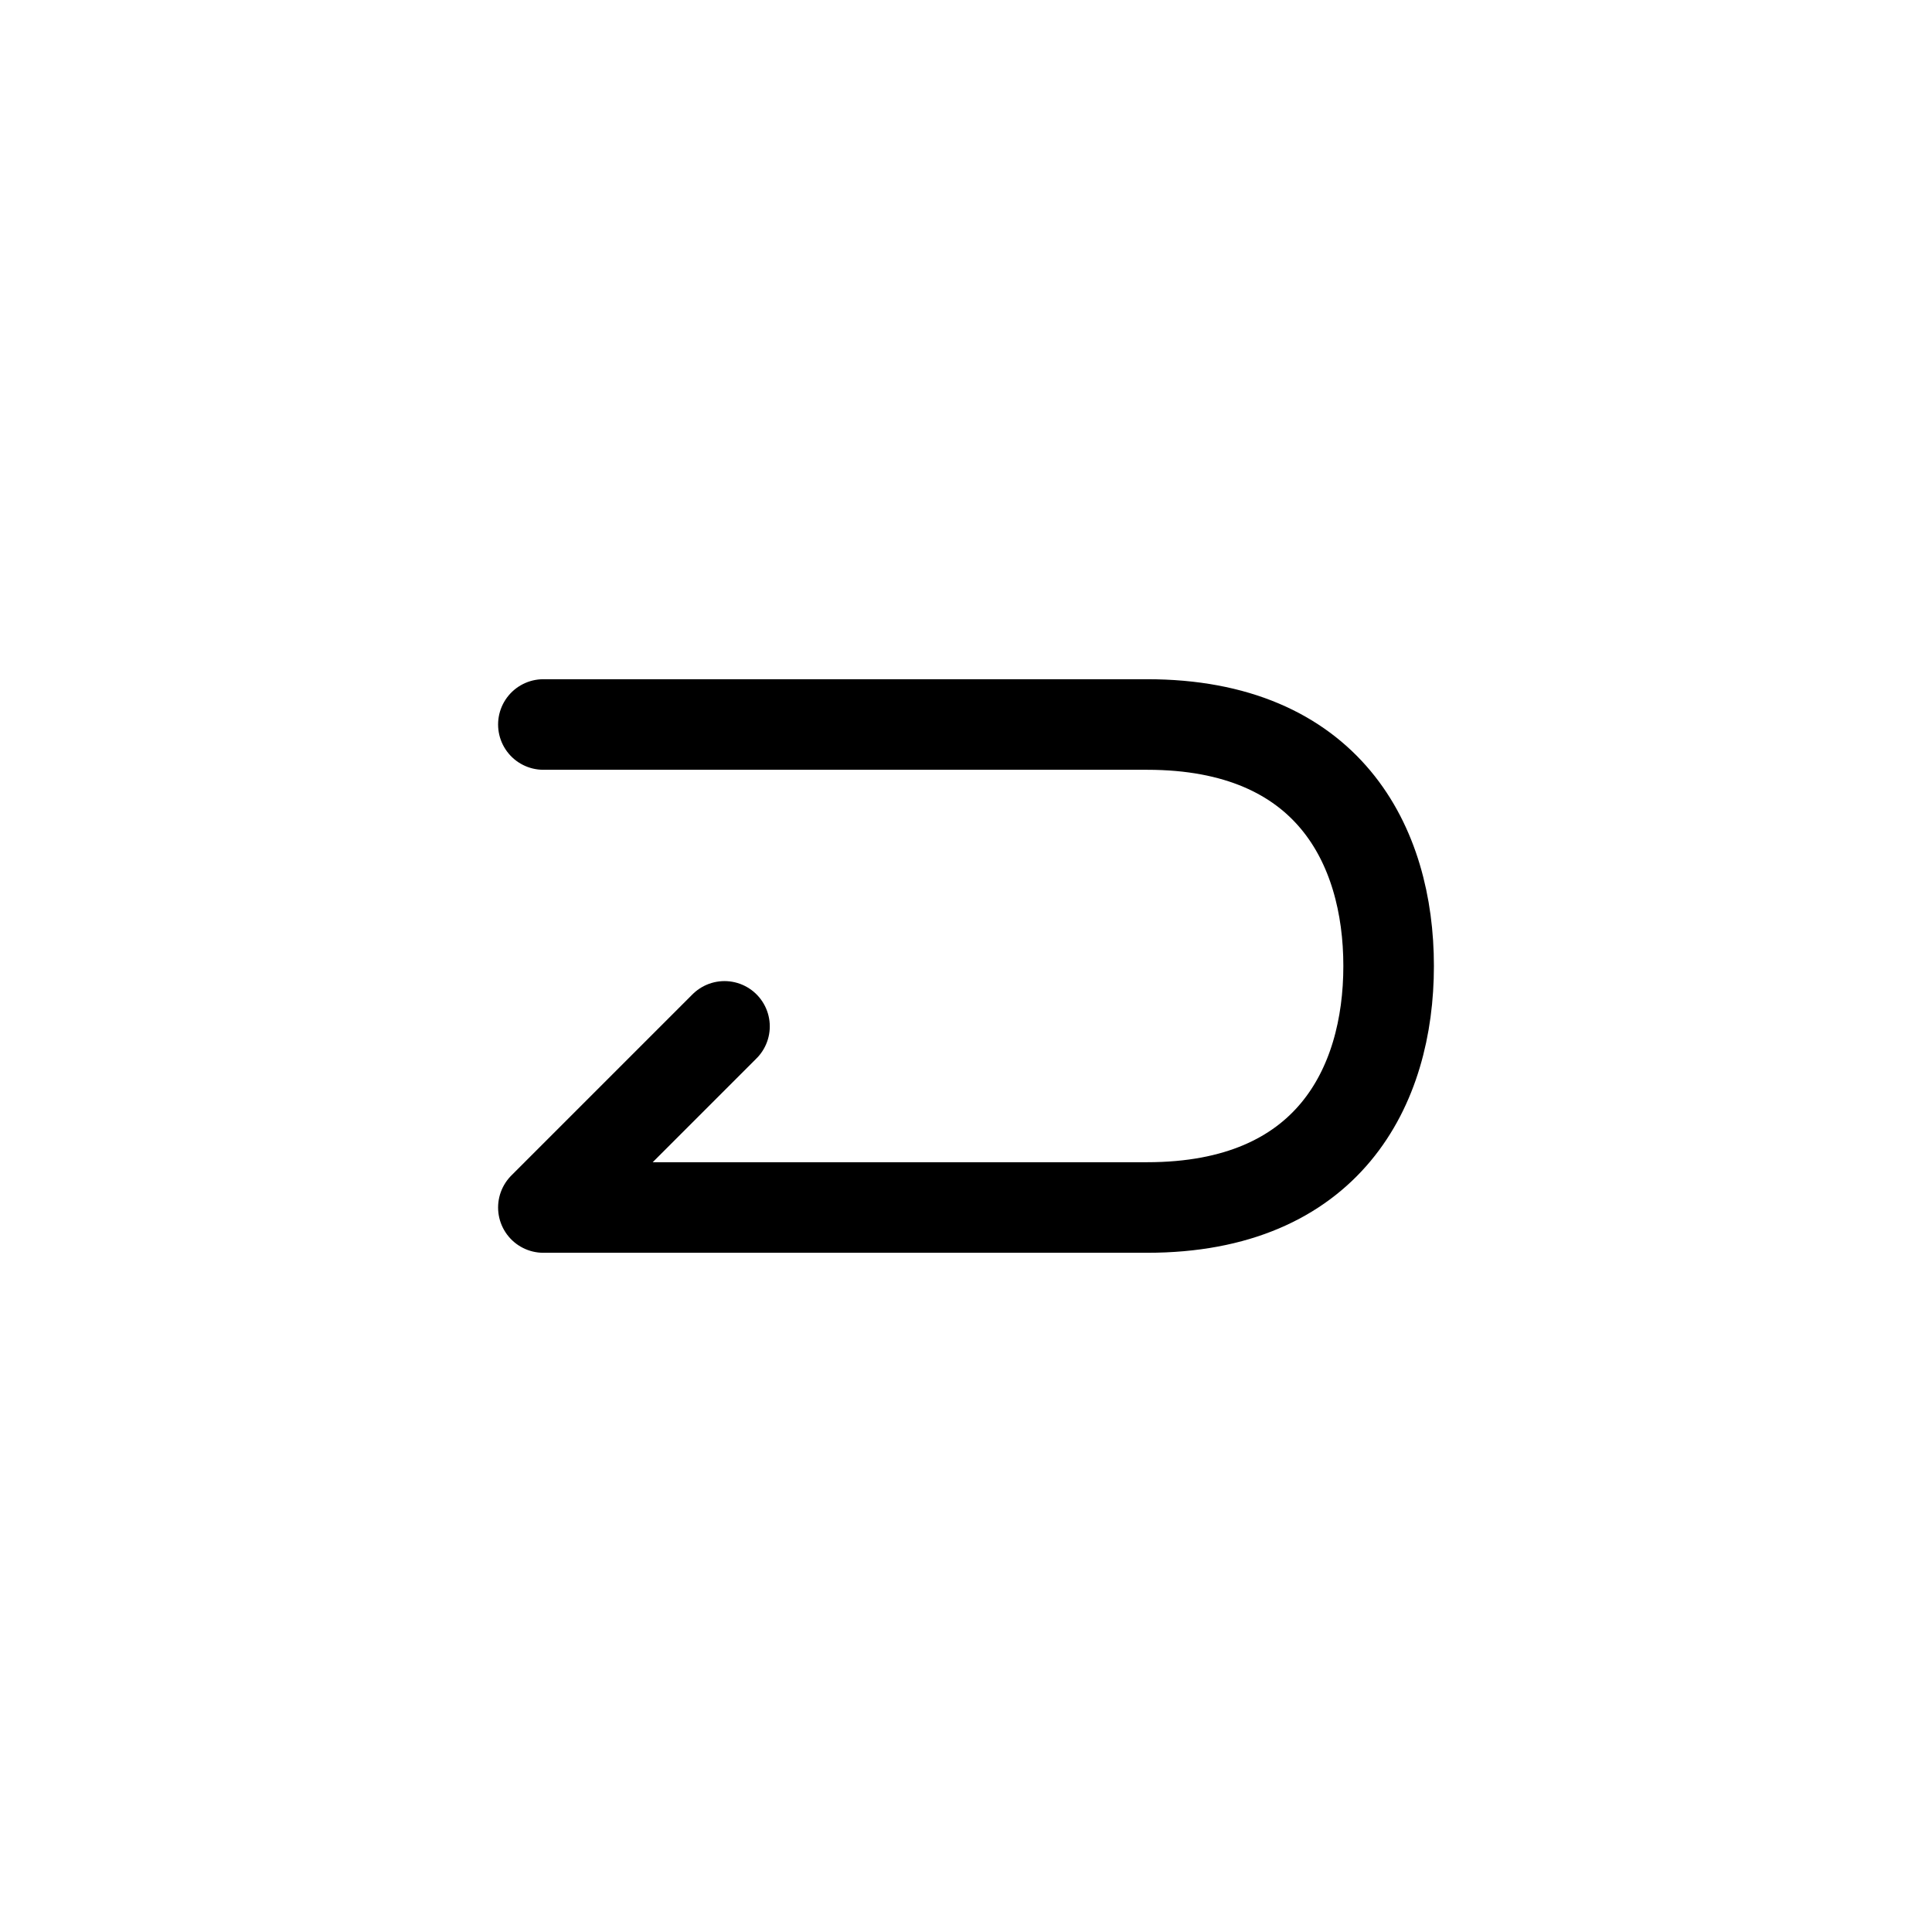
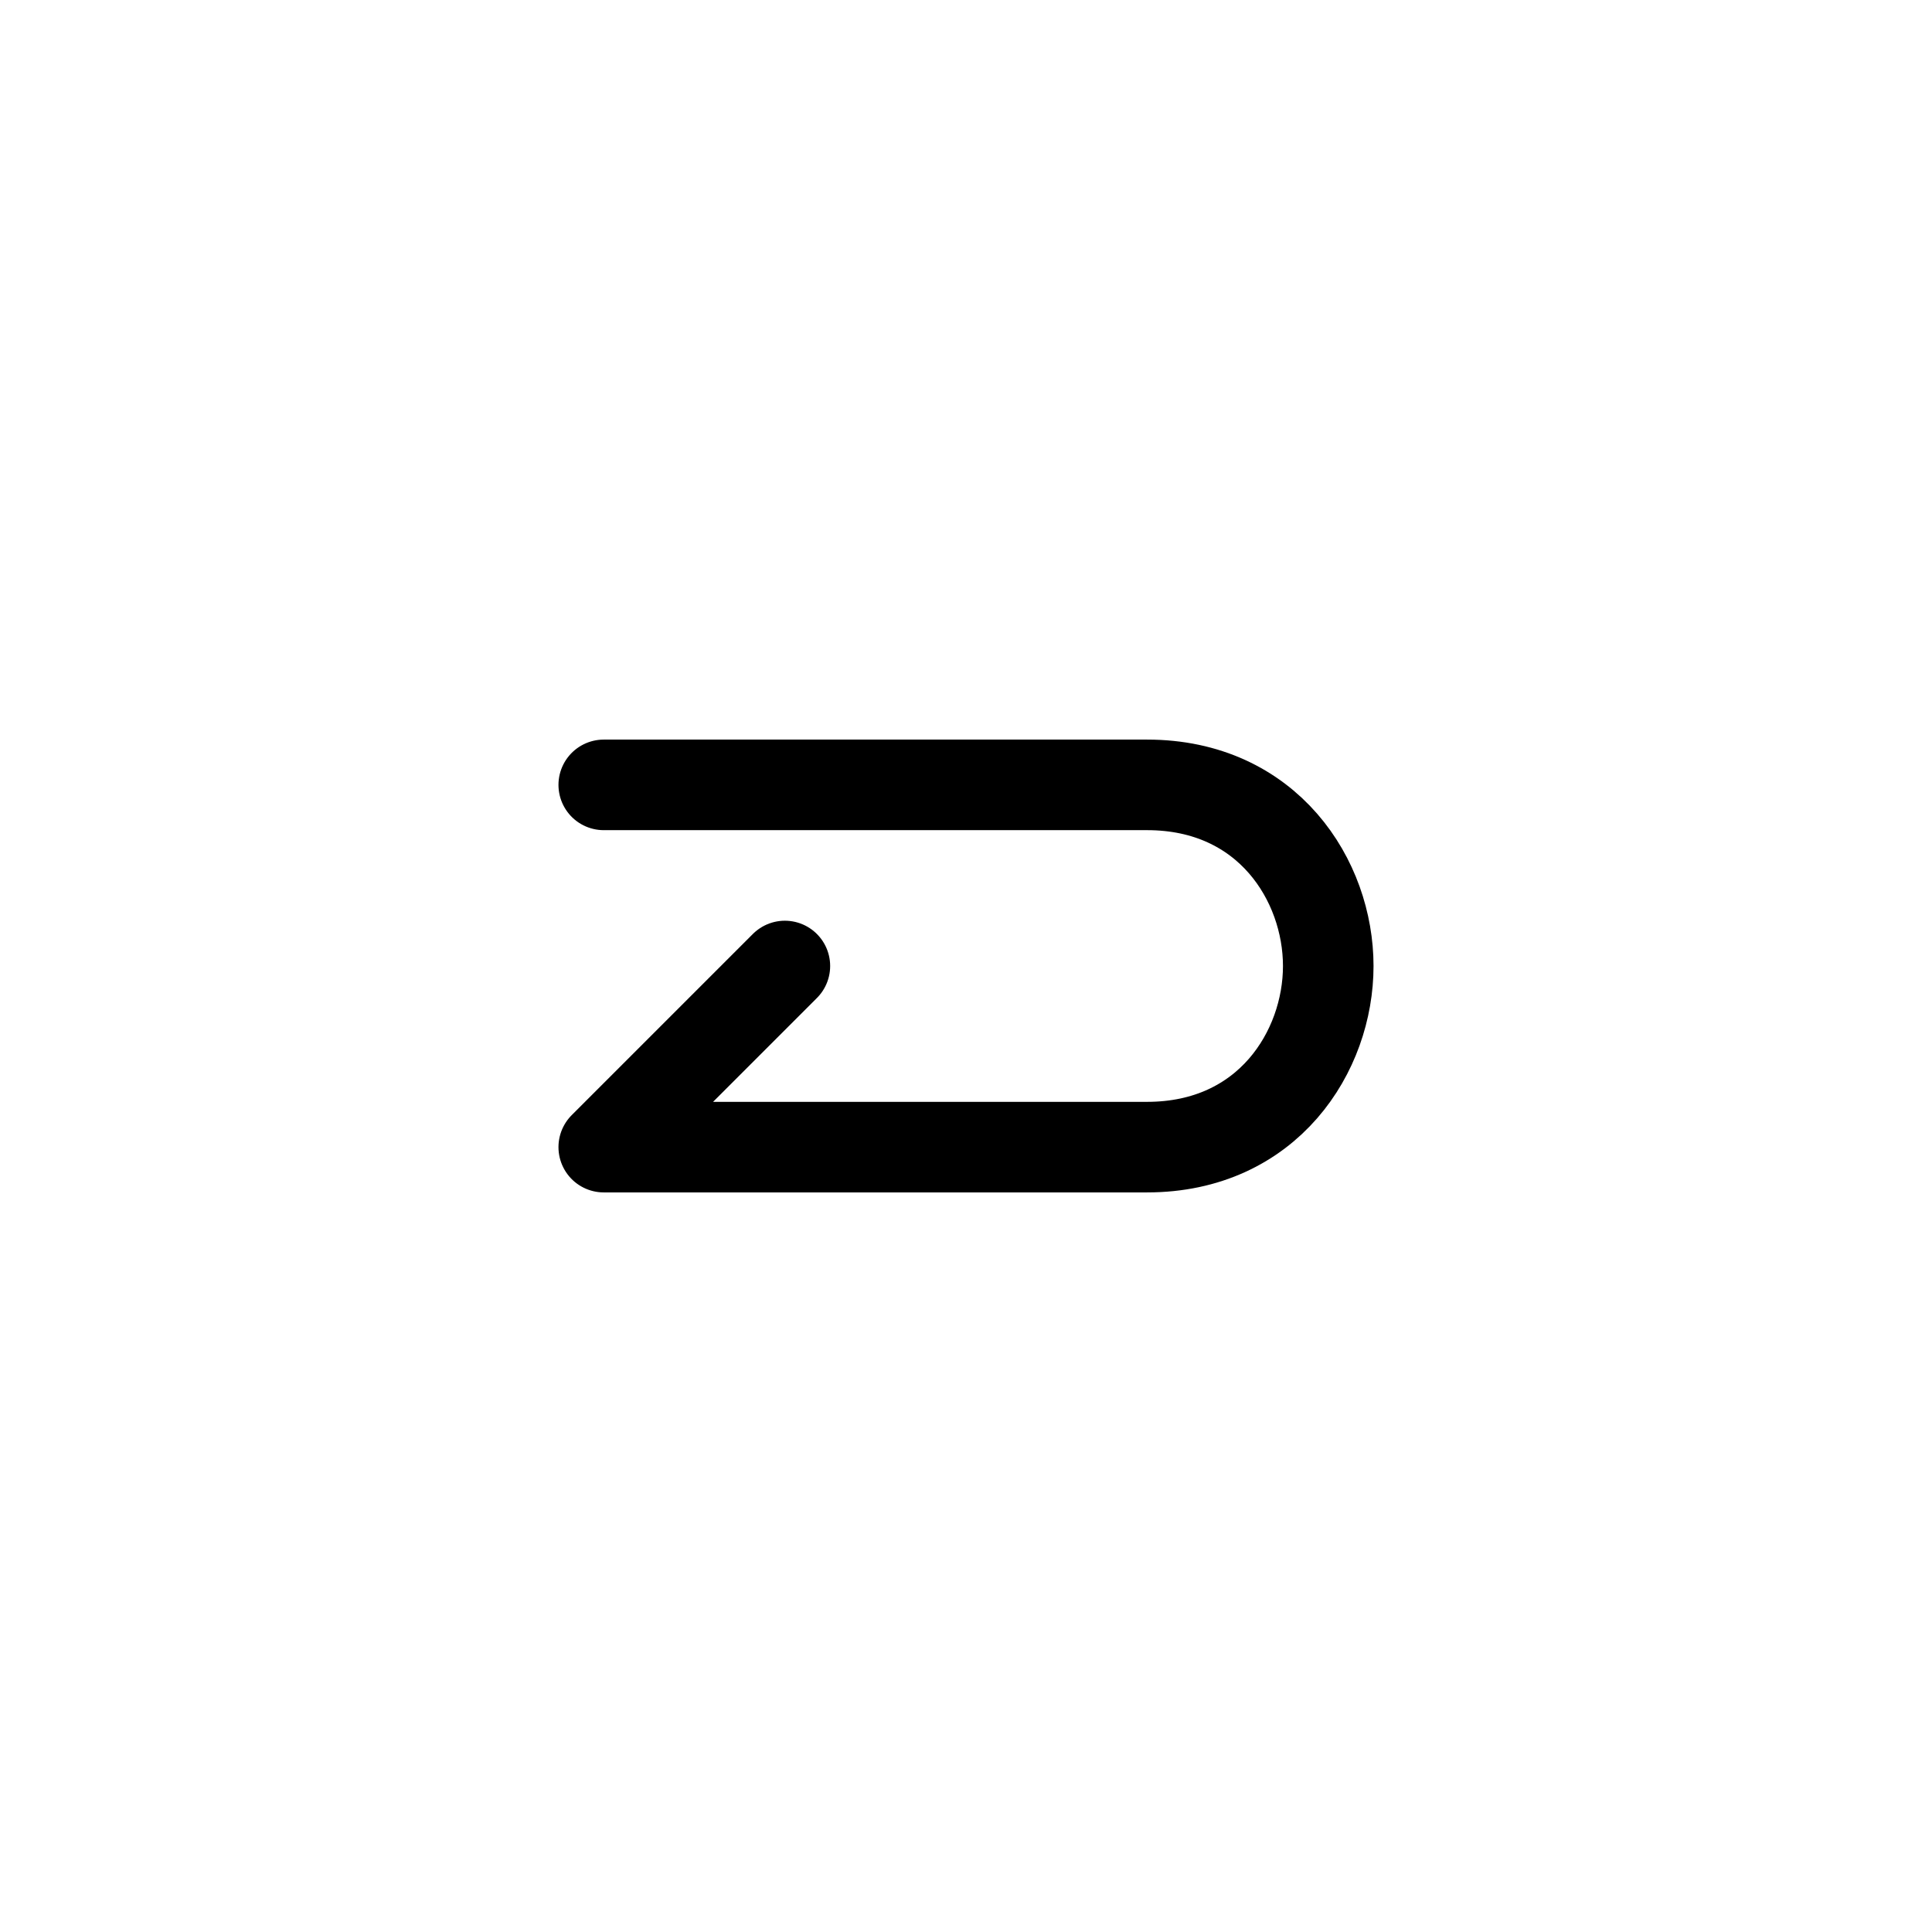
<svg xmlns="http://www.w3.org/2000/svg" xmlns:xlink="http://www.w3.org/1999/xlink" version="1.1" id="svg1" width="32" height="32" viewBox="0 0 32 32">
  <defs id="defs">
    <filter id="filter1" style="color-interpolation-filters:sRGB" x="0" y="0" width="1" height="1">
      <feGaussianBlur id="feGaussianBlur1" result="blur" stdDeviation="1 1" />
    </filter>
  </defs>
  <g id="layer_b" style="display:none">
    <use id="use2" xlink:href="#layer2" style="display:inline;filter:url(#filter1)" />
    <use id="use1" xlink:href="#layer1" style="display:inline;filter:url(#filter1)" />
  </g>
  <g id="layer2" style="display:none">
    <path id="rect2" d="M 4,4 H 28 V 28 H 4 Z" style="fill:none;stroke:none" />
-     <path id="path3" d="M 9,12 H 23 l -3,3" style="fill:none;stroke:#000000;stroke-width:1.5;stroke-linecap:round;stroke-linejoin:round" />
-     <path id="path2" d="M 23,20 H 9 l 3,-3" style="fill:none;stroke:#000000;stroke-width:1.5;stroke-linecap:round;stroke-linejoin:round" />
+     <path id="path3" d="m 10,13 h 12 l -3,3" style="fill:none;stroke:#000000;stroke-width:1.5;stroke-linecap:round;stroke-linejoin:round" />
+     <path id="path2" d="M 22,19 H 10 l 3,-3" style="fill:none;stroke:#000000;stroke-width:1.5;stroke-linecap:round;stroke-linejoin:round" />
  </g>
  <g id="layer1" style="display:inline">
    <path id="rect1" d="M 4,4 H 28 V 28 H 4 Z" style="fill:none;stroke:none" />
-     <path id="path1" d="M 9,12 H 19 c 3,0 4,2 4,4 0,2 -1,4 -4,4 L 9,20 12,17" style="fill:none;stroke:#000000;stroke-width:1.5;stroke-linecap:round;stroke-linejoin:round" />
+     <path id="path1" d="m 10,13 h 9 c 2,0 3,1.586 3,3 0,1.414 -1,3 -3,3 h -9 l 3,-3" style="fill:none;stroke:#000000;stroke-width:1.5;stroke-linecap:round;stroke-linejoin:round" />
  </g>
</svg>
